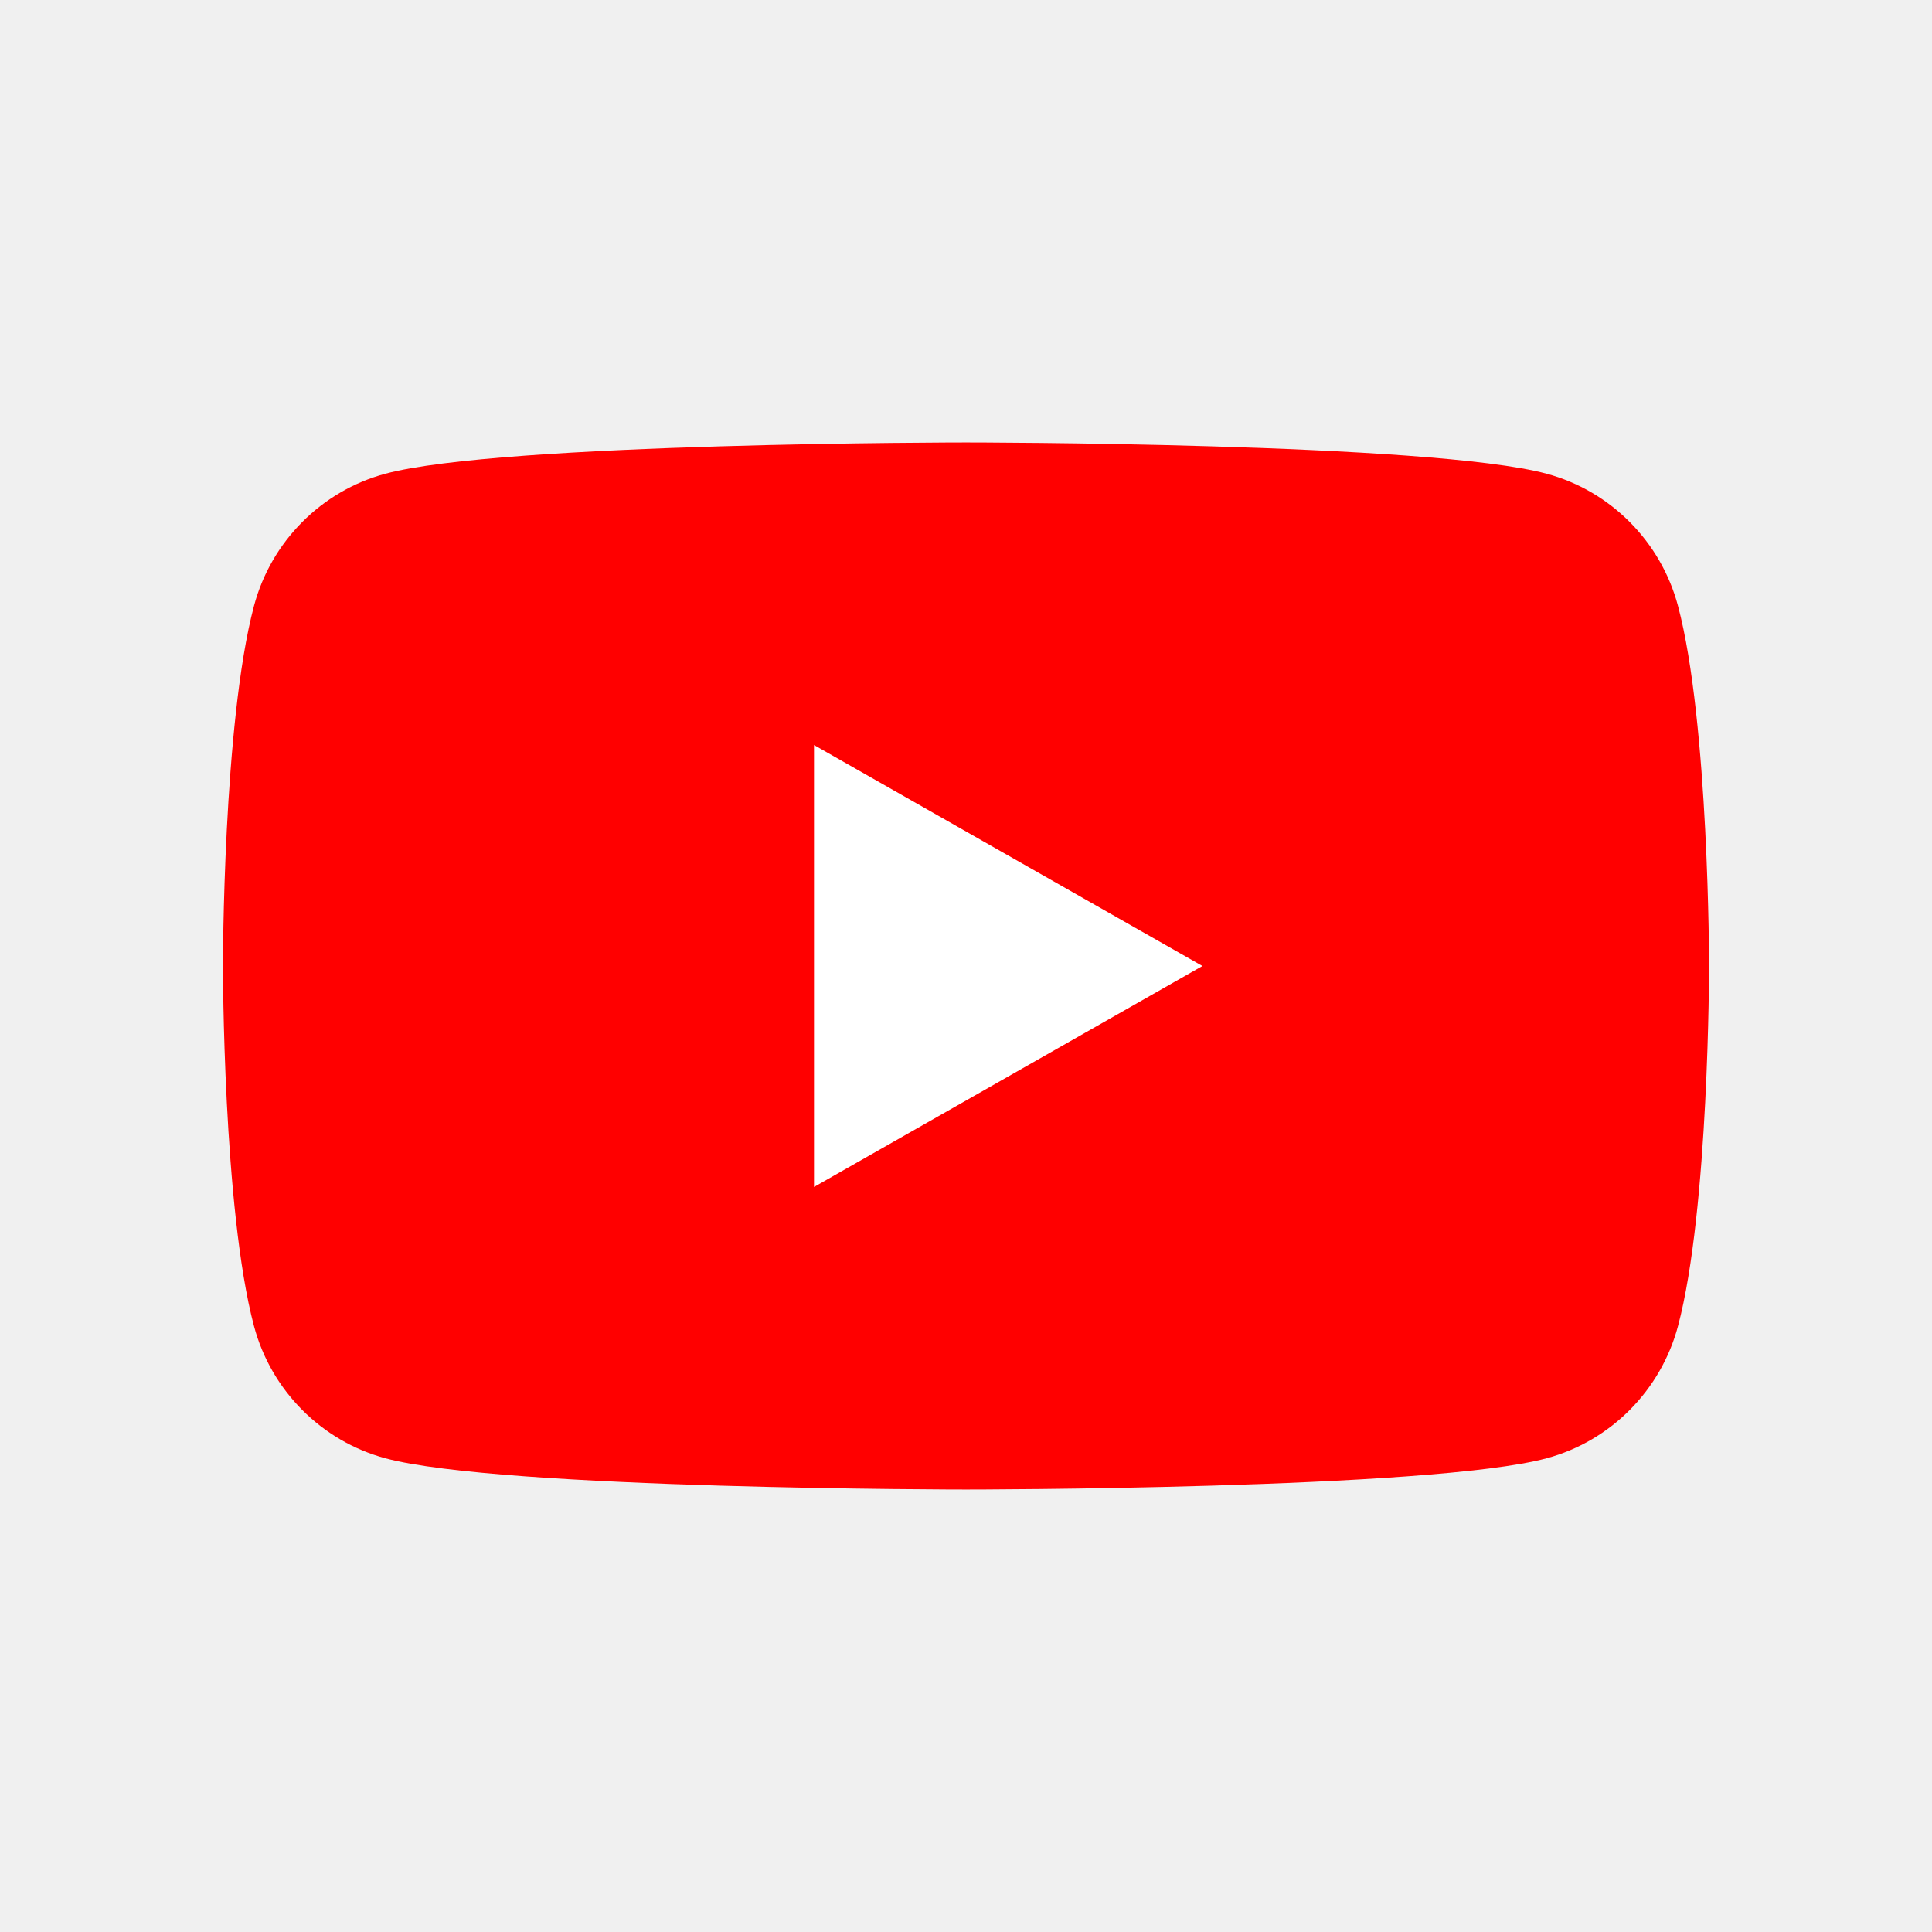
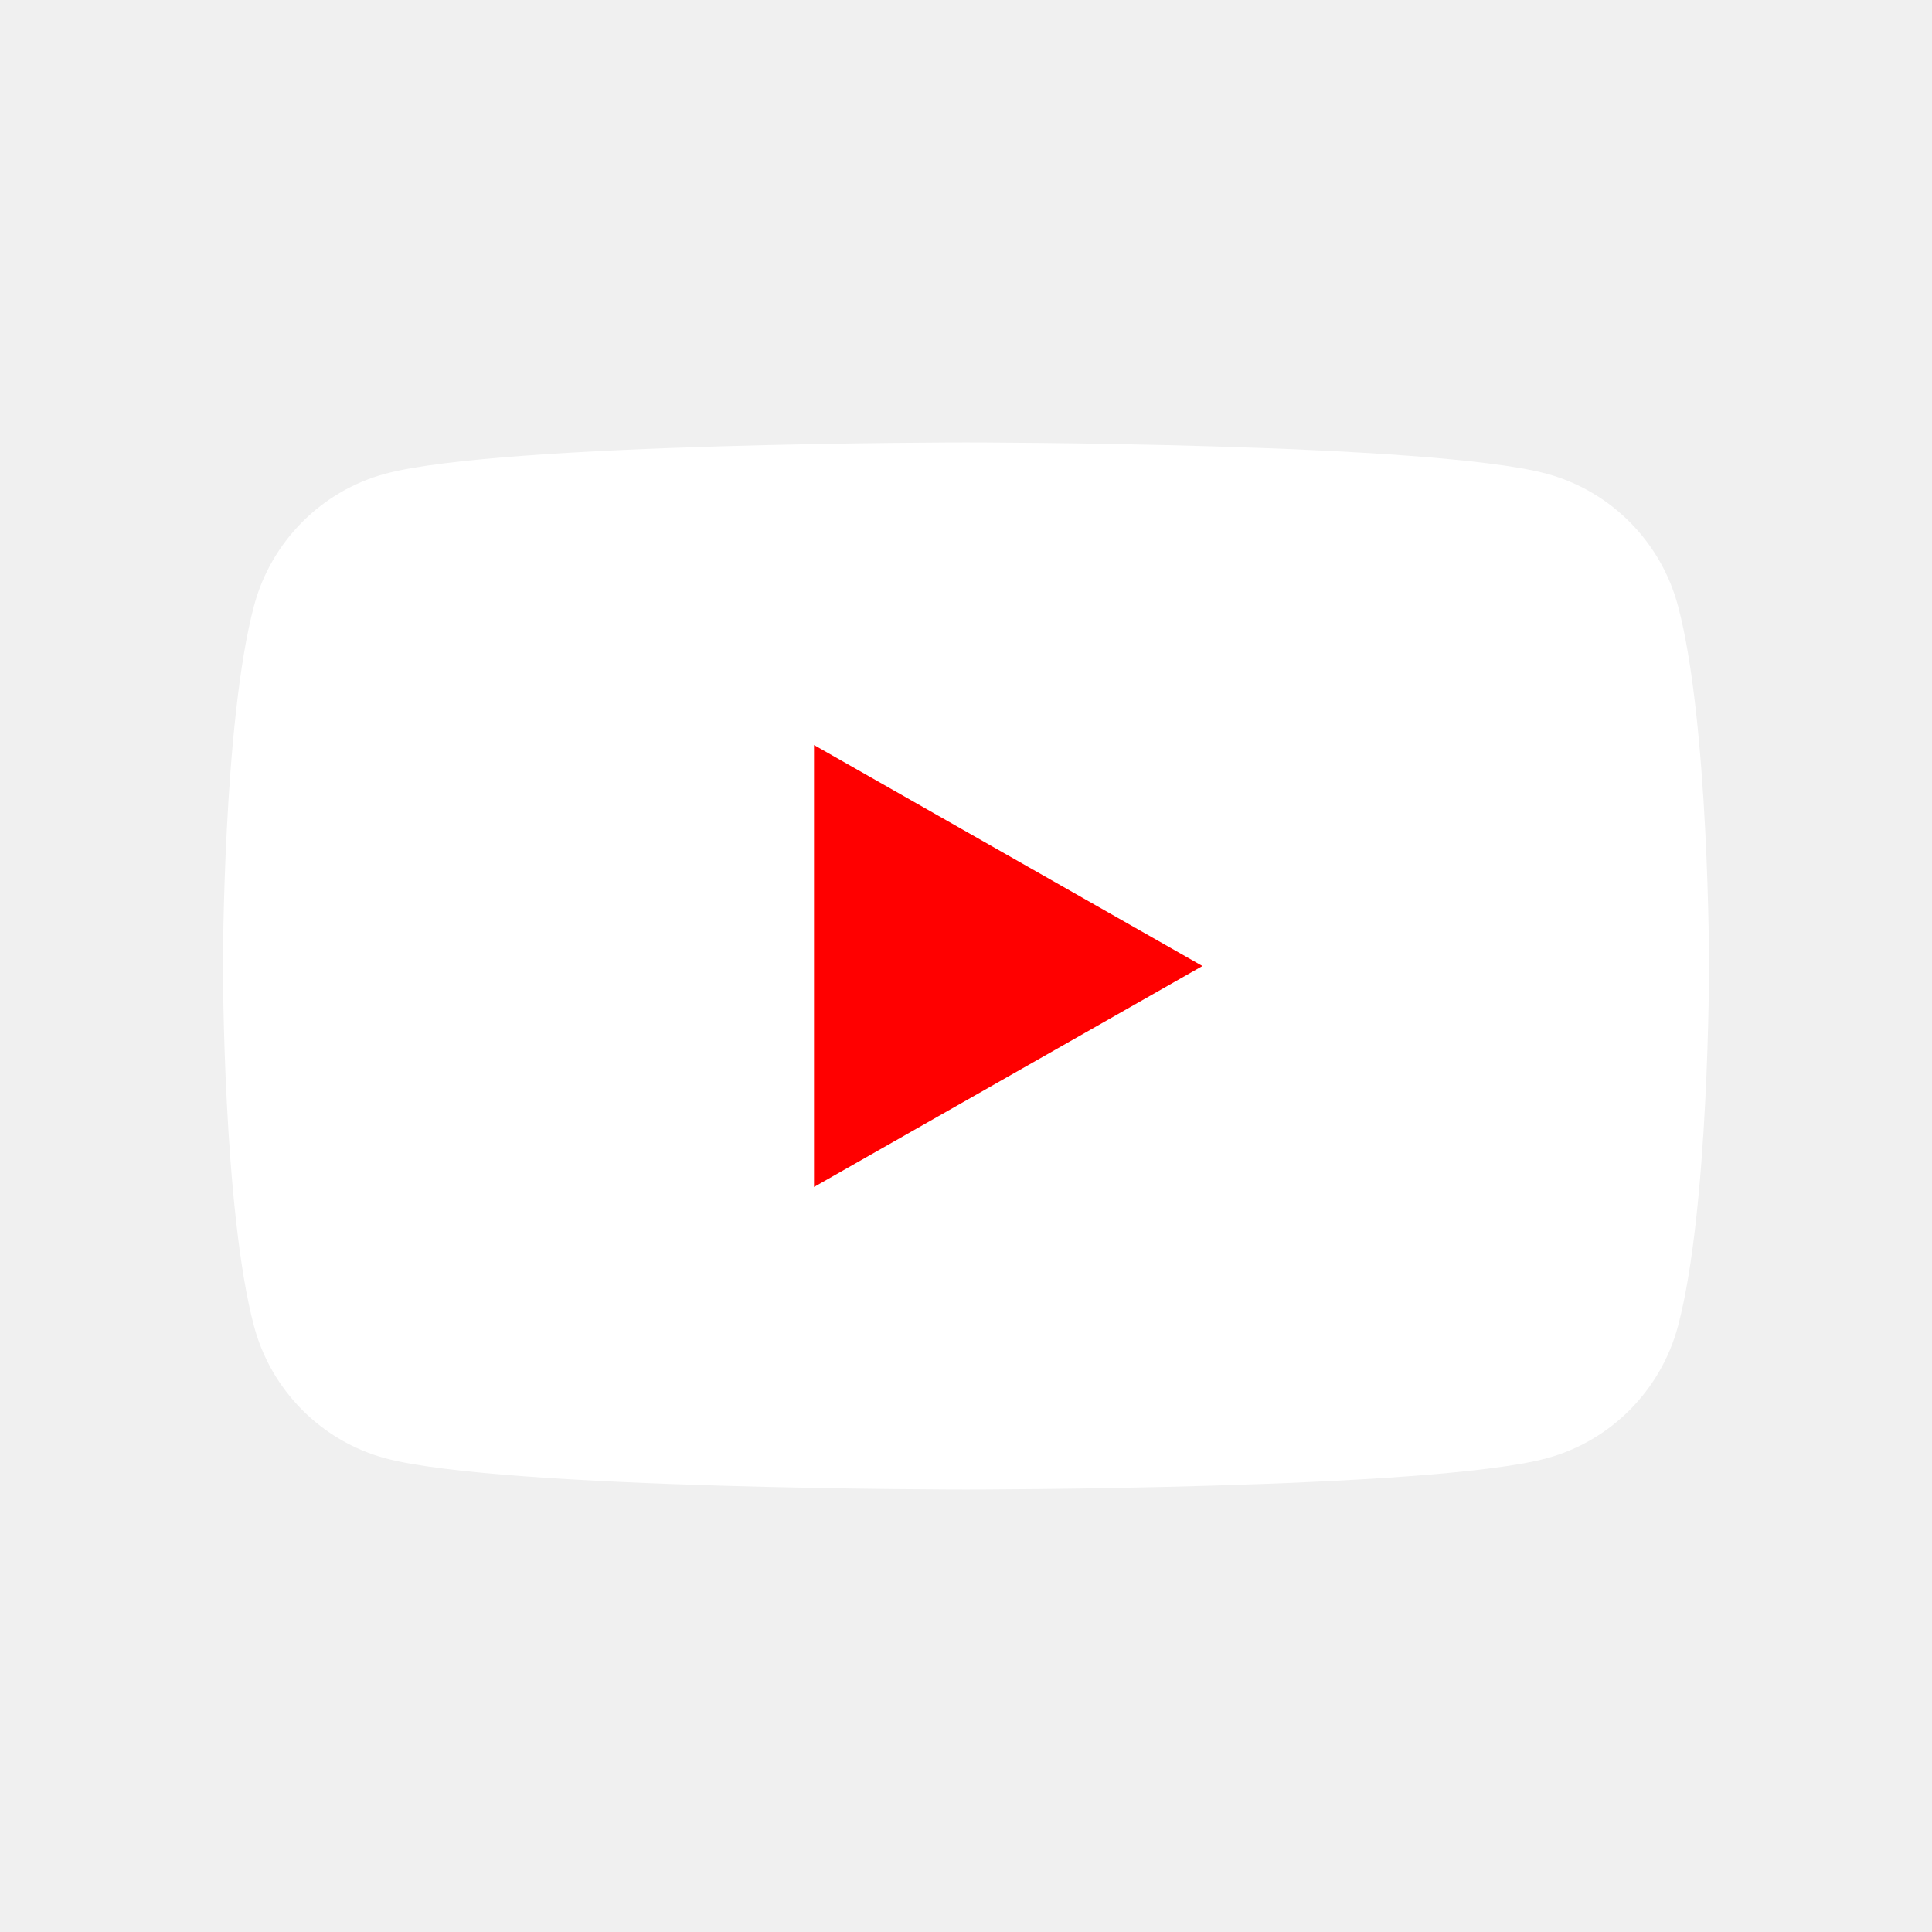
<svg xmlns="http://www.w3.org/2000/svg" height="28" width="28" viewBox="-35.2 -41.333 305.067 248">
-   <path d="M229.763 25.817c-2.699-10.162-10.65-18.165-20.748-20.881C190.716 0 117.333 0 117.333 0S43.951 0 25.651 4.936C15.553 7.652 7.6 15.655 4.903 25.817 0 44.236 0 82.667 0 82.667s0 38.429 4.903 56.85C7.6 149.68 15.553 157.681 25.65 160.4c18.3 4.934 91.682 4.934 91.682 4.934s73.383 0 91.682-4.934c10.098-2.718 18.049-10.72 20.748-20.882 4.904-18.421 4.904-56.85 4.904-56.85s0-38.431-4.904-56.85" fill="red" />
-   <path d="M93.333 117.559l61.333-34.89-61.333-34.894z" fill="#fff" />
+   <path d="M229.763 25.817c-2.699-10.162-10.65-18.165-20.748-20.881C190.716 0 117.333 0 117.333 0S43.951 0 25.651 4.936C15.553 7.652 7.6 15.655 4.903 25.817 0 44.236 0 82.667 0 82.667s0 38.429 4.903 56.85C7.6 149.68 15.553 157.681 25.65 160.4c18.3 4.934 91.682 4.934 91.682 4.934s73.383 0 91.682-4.934c10.098-2.718 18.049-10.72 20.748-20.882 4.904-18.421 4.904-56.85 4.904-56.85s0-38.431-4.904-56.85" fill="#fff" />
+   <path d="M93.333 117.559l61.333-34.89-61.333-34.894z" fill="red" />
</svg>
